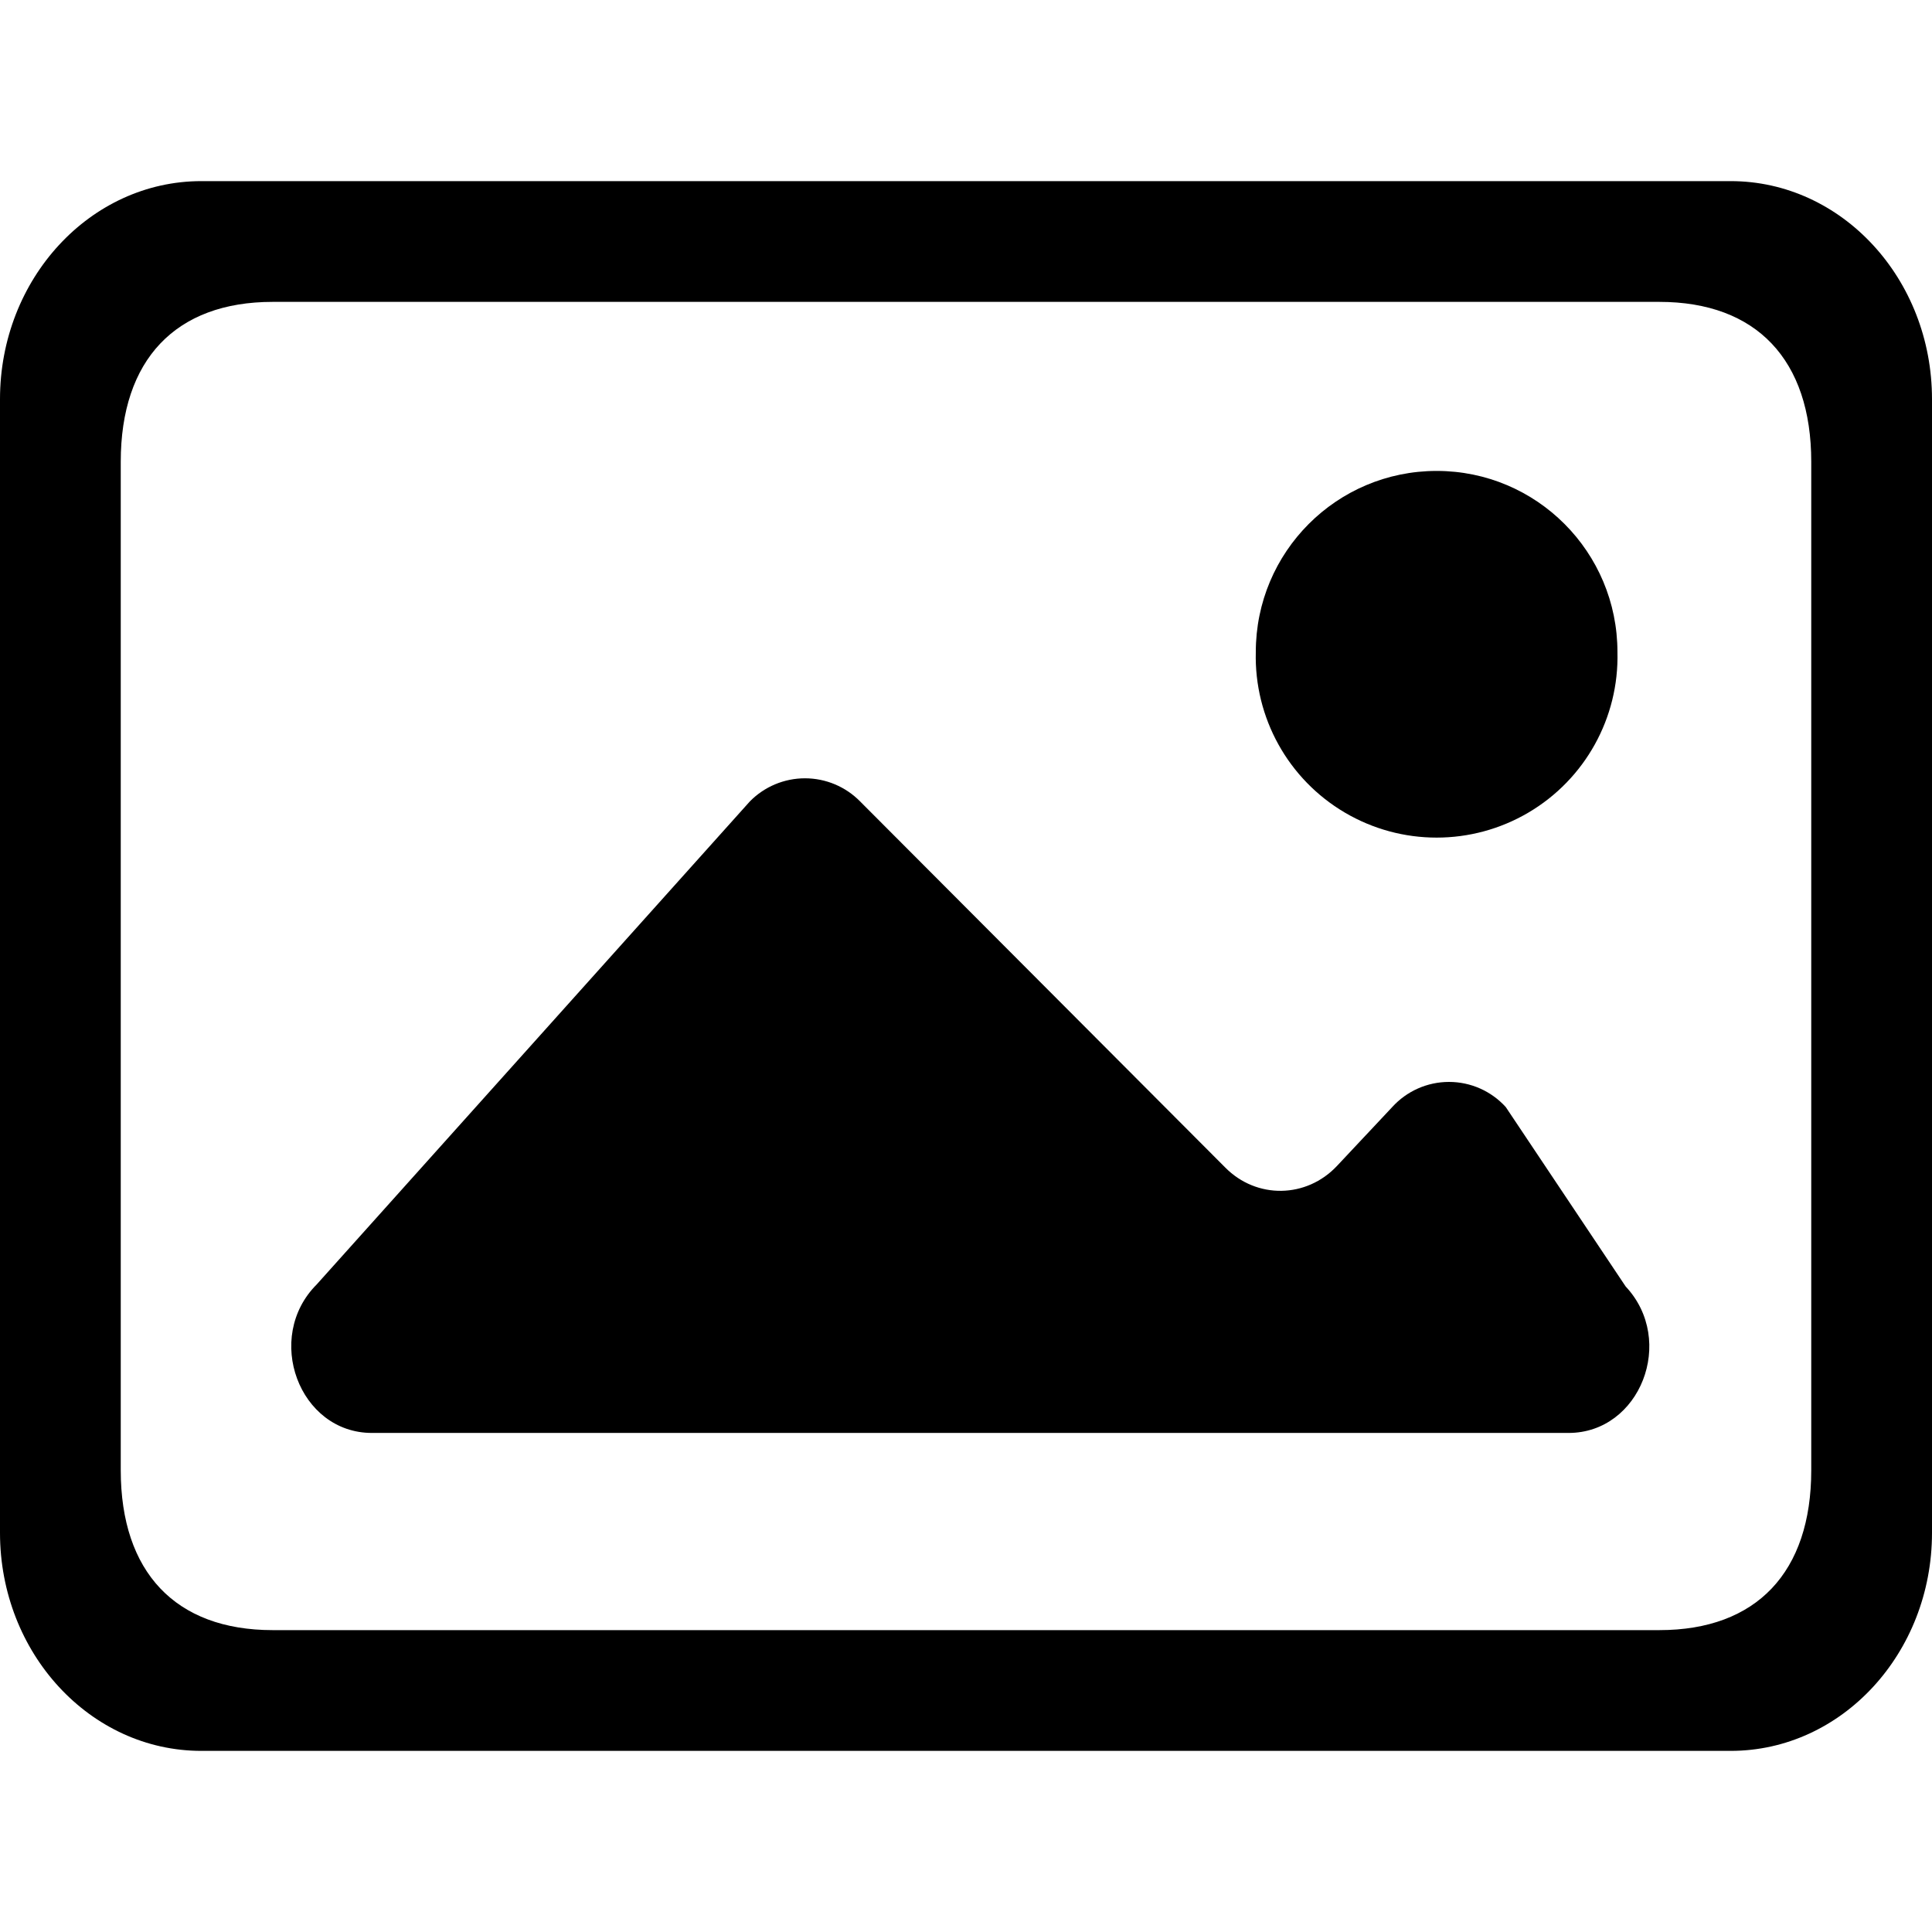
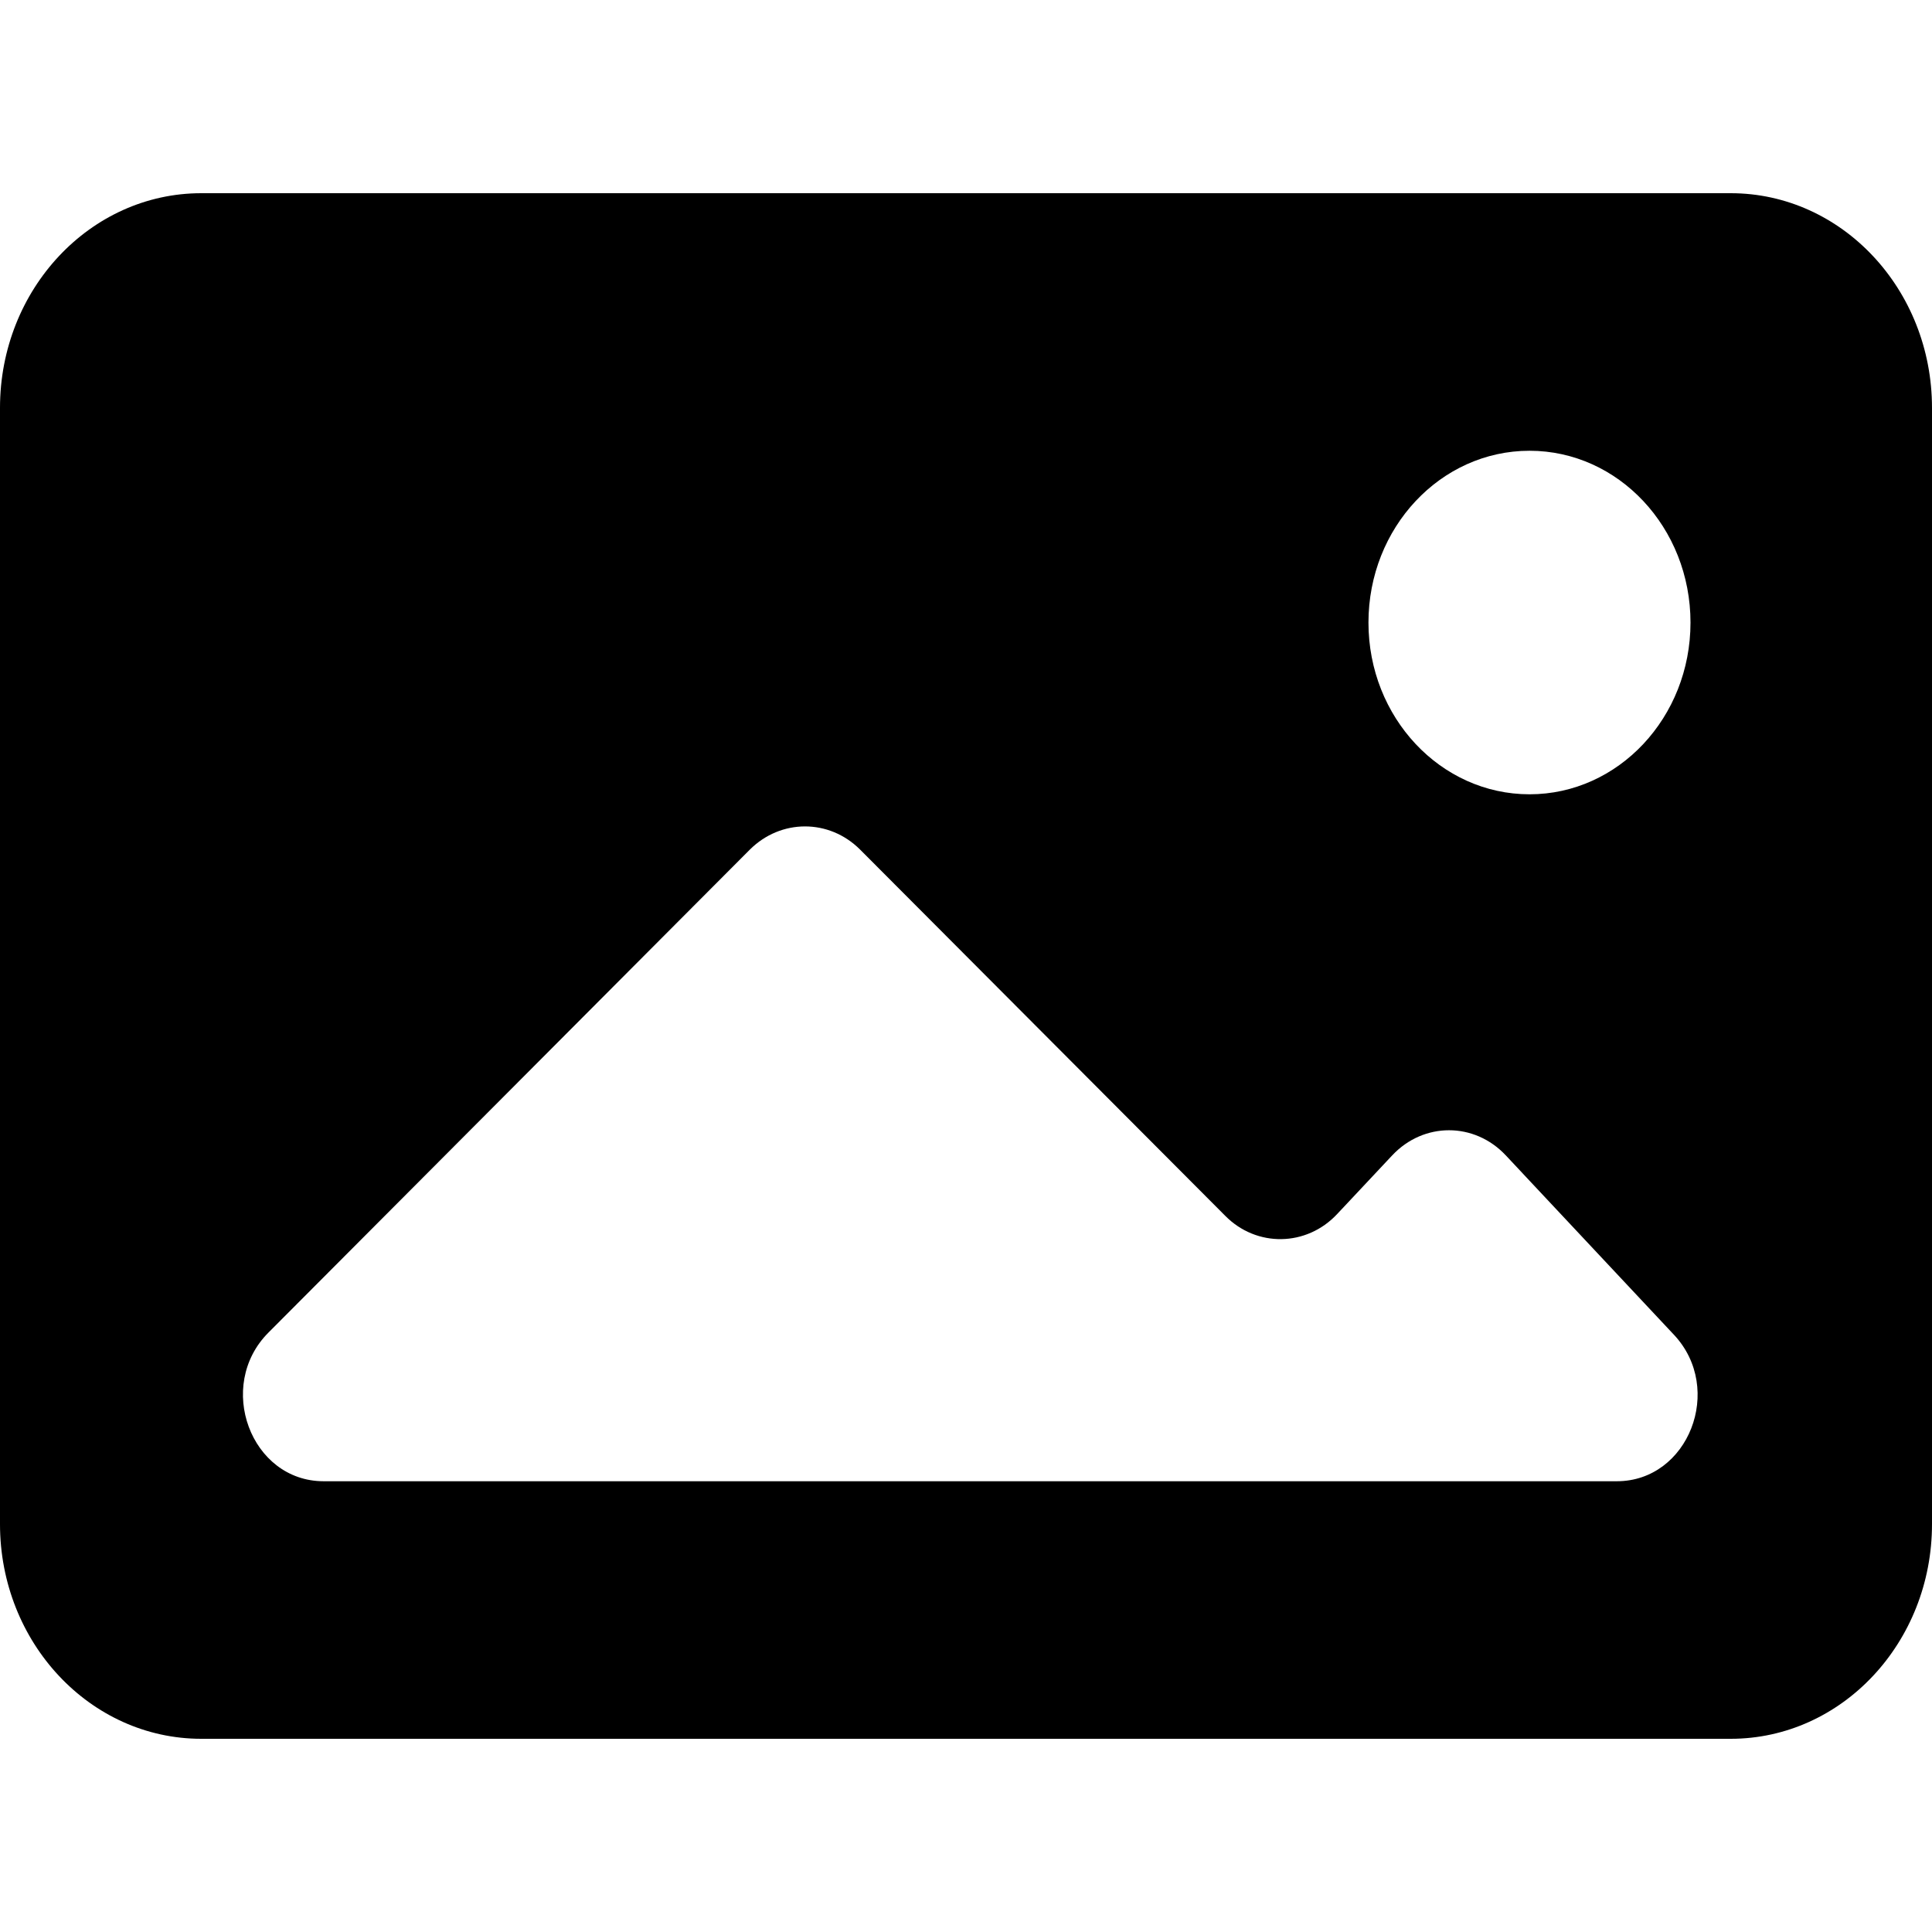
- <svg xmlns="http://www.w3.org/2000/svg" viewBox="0 0 16 16">
-   <g fill="none" fill-rule="evenodd">
-     <path d="M1.667 1.5C.747 1.5 0 2.309 0 3.306v9.388c0 .997.747 1.806 1.667 1.806h12.666c.92 0 1.667-.809 1.667-1.806V3.306c0-.997-.747-1.806-1.667-1.806H1.667zm.591 1C1.453 2.5 1 2.98 1 3.824v8.352c0 .843.453 1.324 1.258 1.324h11.484c.805 0 1.258-.48 1.258-1.324V3.824c0-.843-.453-1.324-1.258-1.324H2.258zm10.732 9.367H3.08c-.603 0-.897-.79-.457-1.23l3.587-4a.64.64 0 01.913 0l3.024 3.032c.26.263.673.256.926-.014l.457-.487a.635.635 0 01.94 0l.993 1.486c.42.448.12 1.213-.473 1.213zM11.898 3.9c.827 0 1.497.671 1.497 1.5a1.498 1.498 0 11-2.995 0c0-.829.67-1.5 1.498-1.5z" fill="currentColor" />
+ <svg xmlns="http://www.w3.org/2000/svg" viewBox="0 0 16 16" version="1.1">
+   <g stroke="none" stroke-width="1" fill="none" fill-rule="evenodd">
+     <path fill="currentColor" d="M13.39,12.267 L2.68,12.267 C2.077,12.267 1.783,11.477 2.223,11.036 L6.21,7.036 C6.467,6.78 6.867,6.78 7.123,7.036 L10.147,10.069 C10.407,10.332 10.82,10.325 11.073,10.055 L11.53,9.568 C11.79,9.291 12.21,9.291 12.47,9.568 L13.863,11.054 C14.283,11.502 13.983,12.267 13.39,12.267 Z M12.667,3.733 C13.403,3.733 14,4.37 14,5.156 C14,5.941 13.403,6.578 12.667,6.578 C11.93,6.578 11.333,5.941 11.333,5.156 C11.333,4.37 11.93,3.733 12.667,3.733 Z M14.333,1.6 L1.667,1.6 C0.747,1.6 0,2.396 0,3.378 L0,12.622 C0,13.604 0.747,14.4 1.667,14.4 L14.333,14.4 C15.253,14.4 16,13.604 16,12.622 L16,3.378 C16,2.396 15.253,1.6 14.333,1.6 L14.333,1.6 Z" id="path-2">
+ 		</path>
  </g>
</svg>
